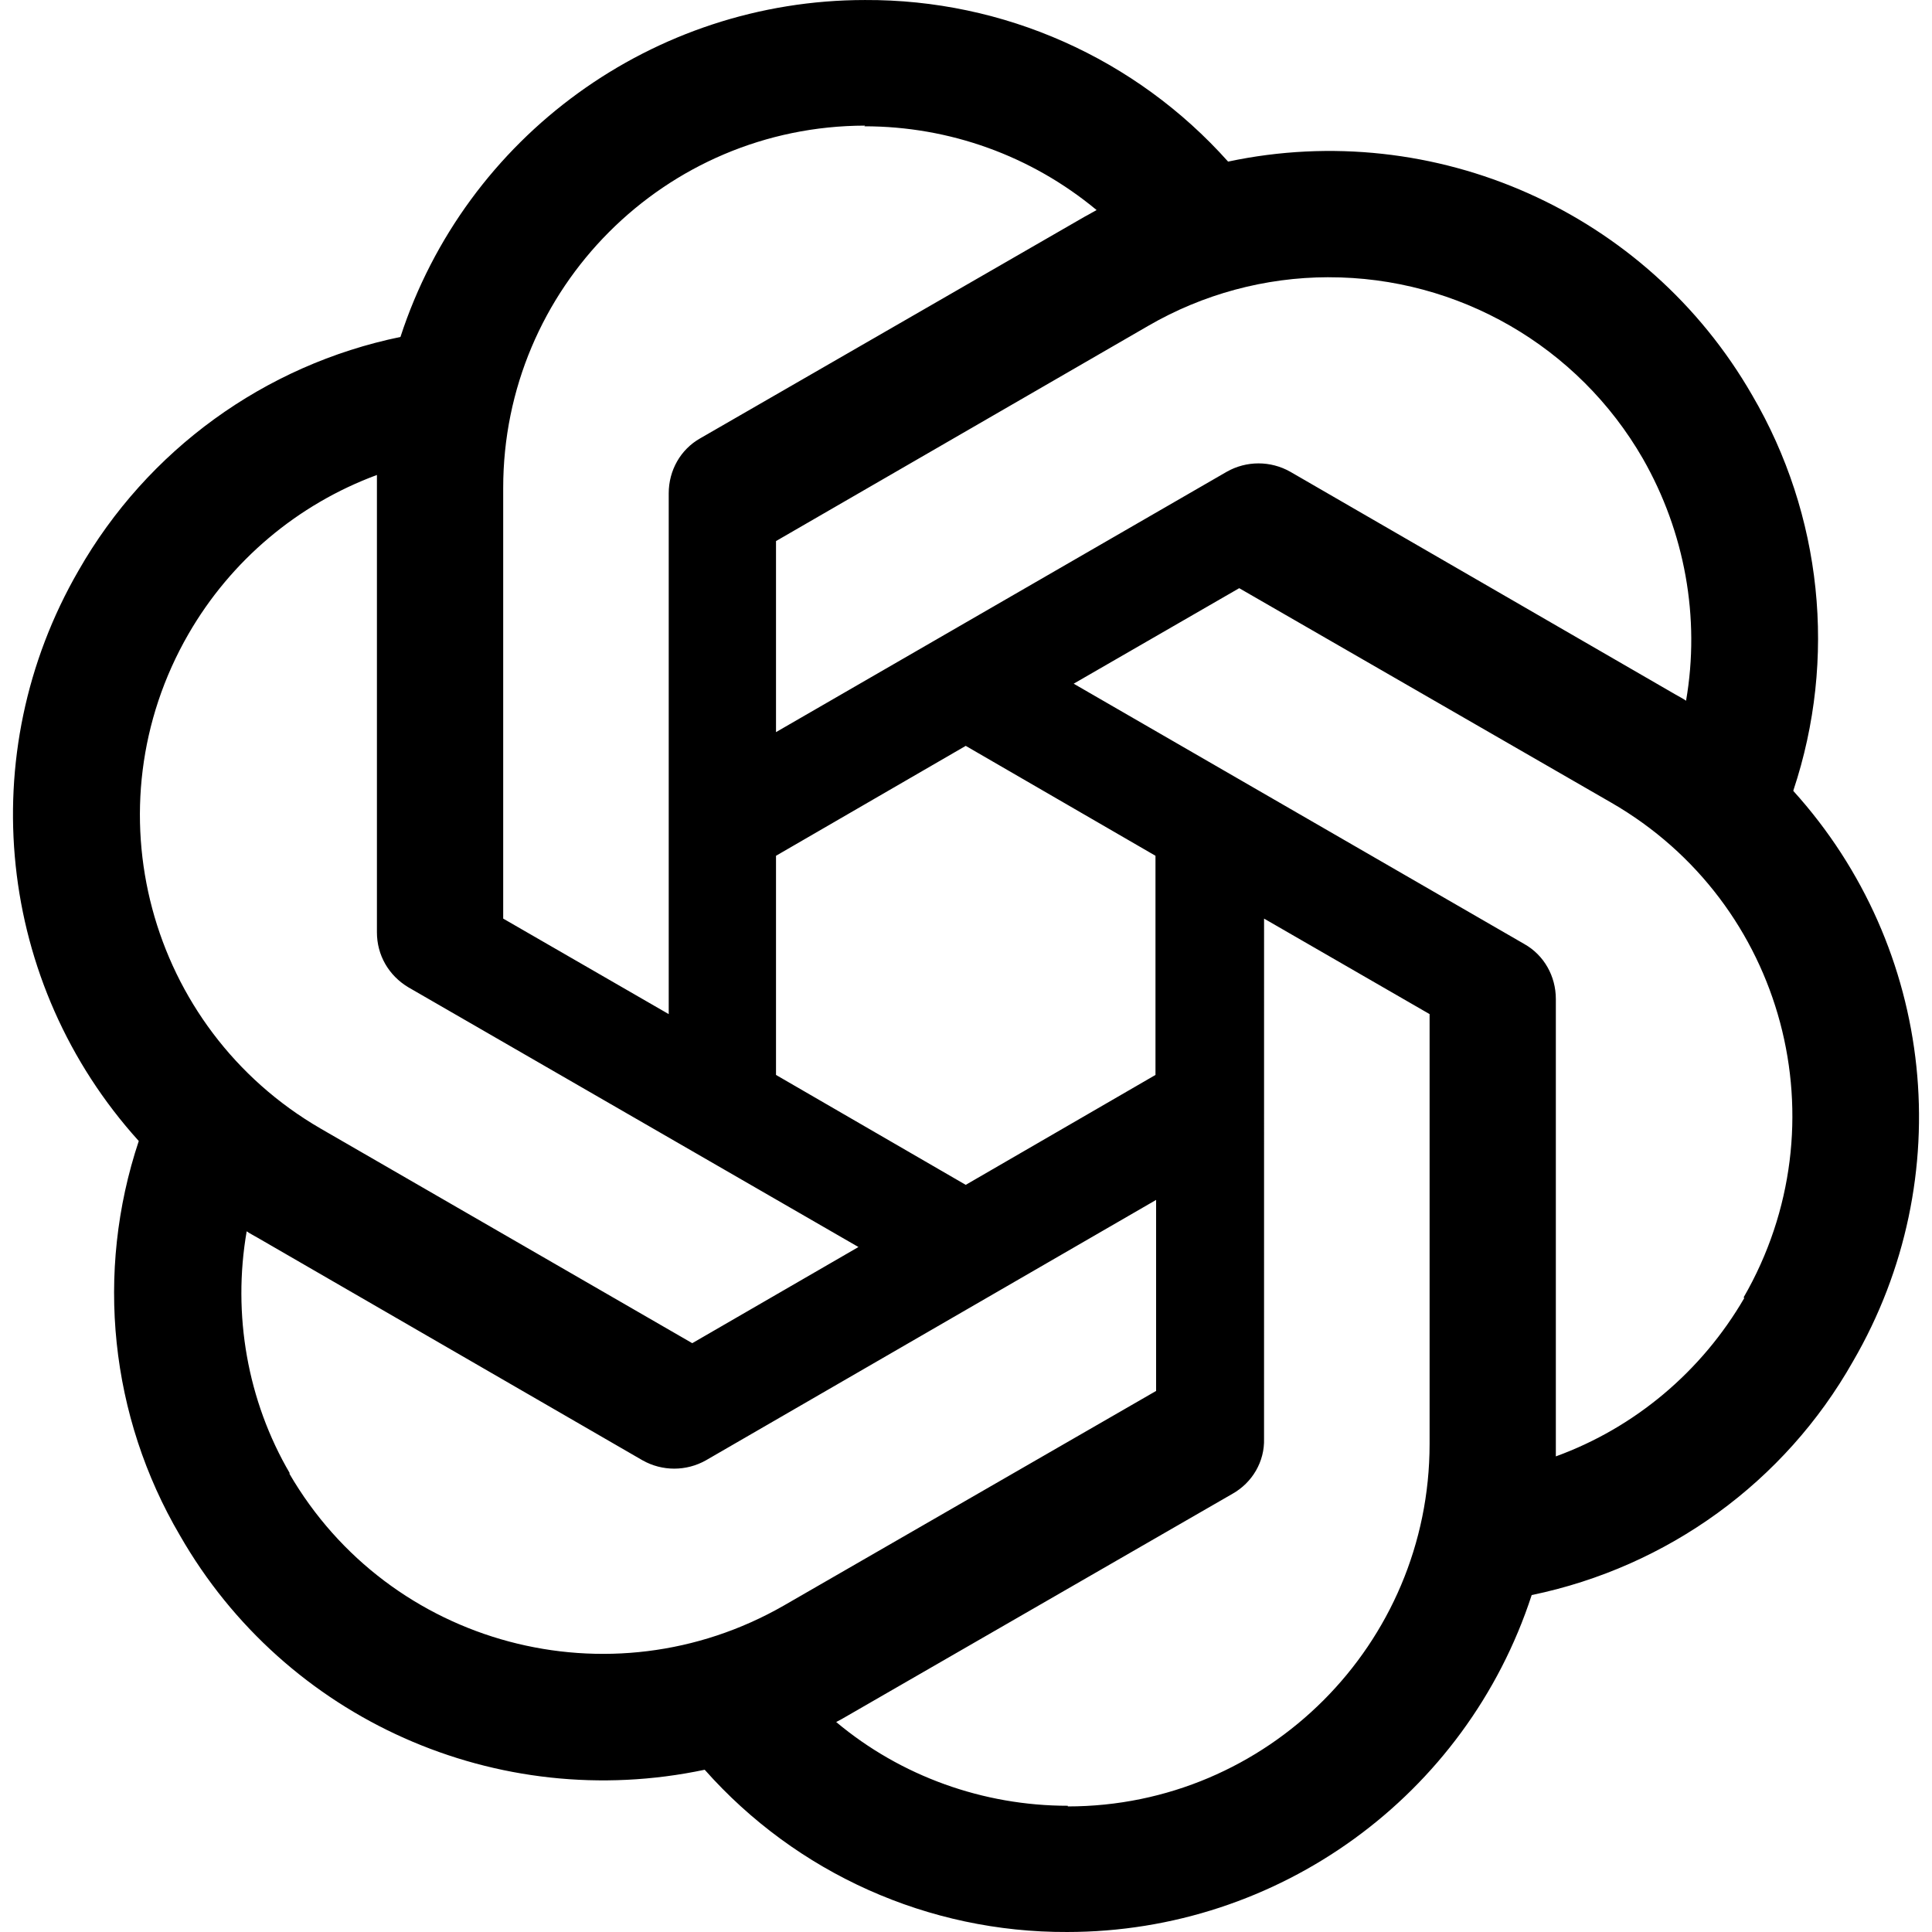
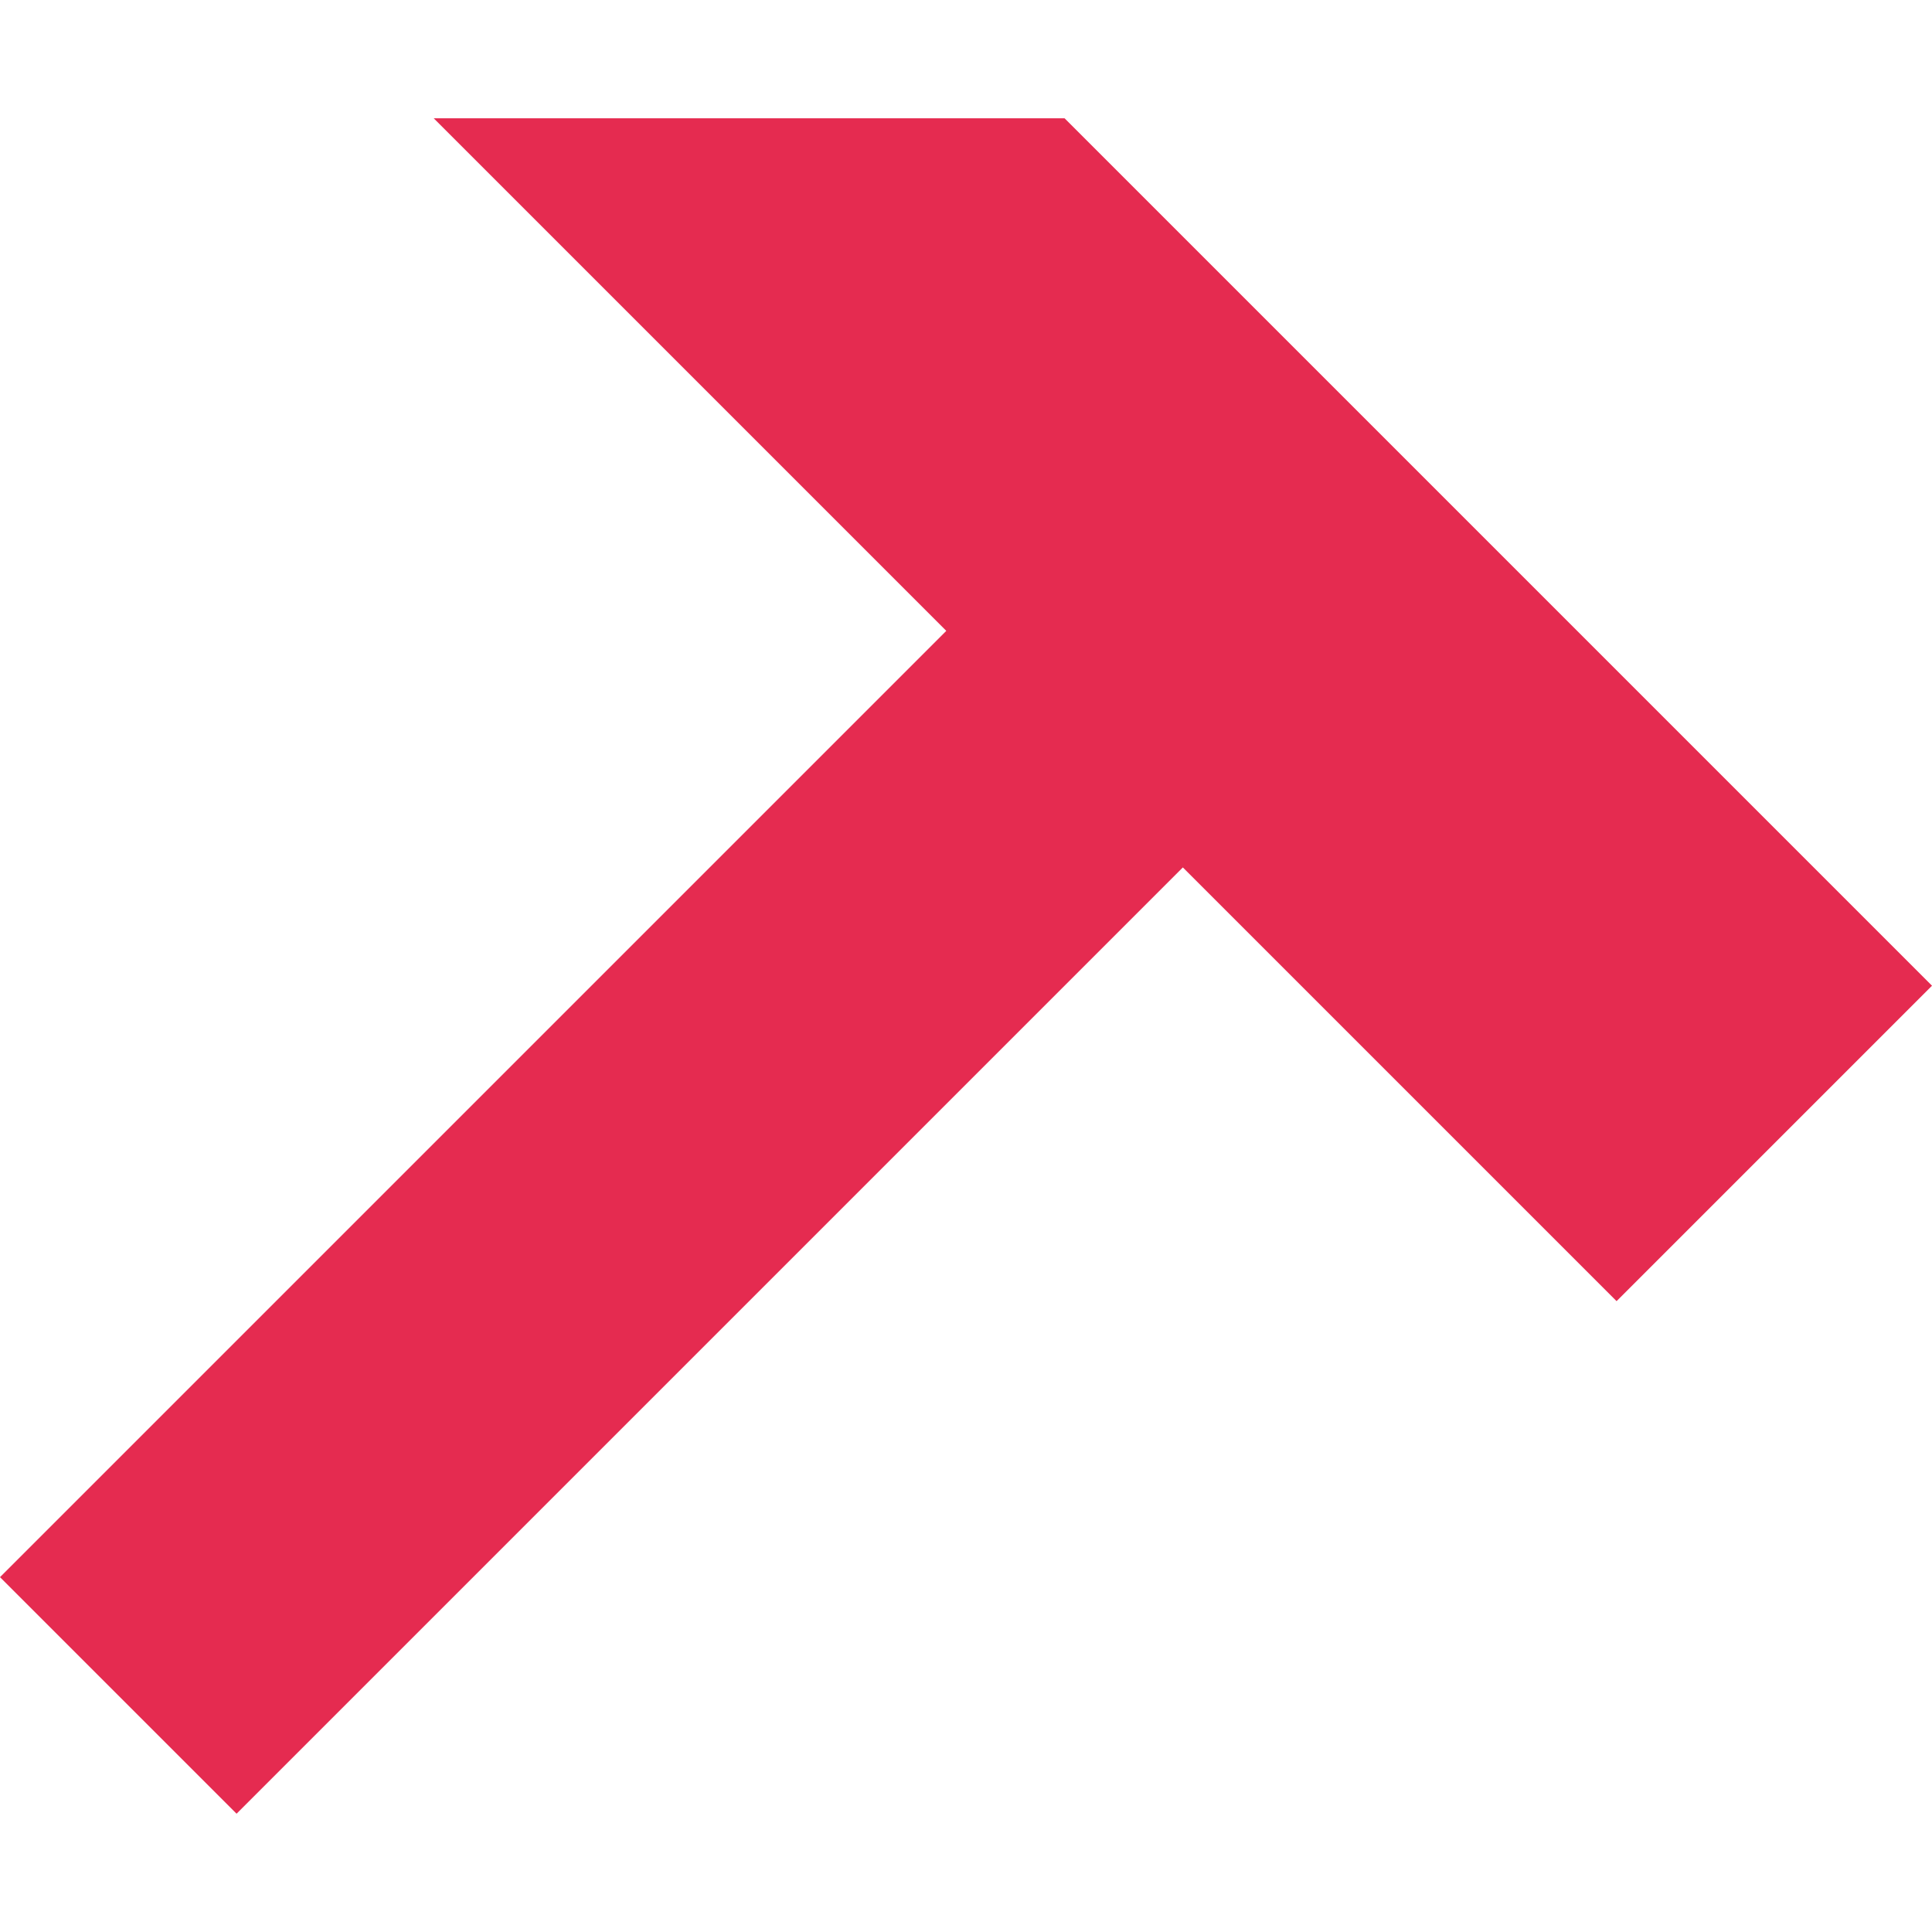
- <svg xmlns="http://www.w3.org/2000/svg" width="314.98" height="314.98" viewBox="0 0 83.339 83.338" version="1.1" id="svg4">
+ <svg xmlns="http://www.w3.org/2000/svg" width="519.724" height="519.724" viewBox="-100 -100 173.241 173.241" version="1.1" id="svg4">
  <defs id="defs8" />
-   <g id="g388">
-     <path d="m 37.312,2.9307499e-4 c -9.116,0 -17.215,5.87 -20.038,14.534 -5.861,1.208 -10.919,4.878 -13.885,10.075 -4.572,7.902 -3.528,17.836 2.597,24.609 -1.891,5.673 -1.242,11.881 1.778,17.018 4.544,7.93 13.687,11.994 22.634,10.103 3.963,4.473 9.659,7.023 15.635,6.999 9.116,0 17.215,-5.87 20.038,-14.534 5.87,-1.214 10.922,-4.883 13.857,-10.075 4.6,-7.902 3.556,-17.836 -2.568,-24.609 v -0.028 c 1.89,-5.673 1.242,-11.885 -1.778,-17.046 -4.545,-7.902 -13.689,-11.967 -22.607,-10.076 -3.981,-4.461 -9.684,-6.999 -15.663,-6.97 z m 0,5.419 -0.028,0.028 c 3.669,0 7.197,1.27 10.019,3.613 -0.113,0.056 -0.339,0.197 -0.508,0.282 l -16.594,9.567 c -0.847,0.48 -1.355,1.383 -1.355,2.371 v 22.464 l -7.14,-4.12 v -18.57 c -0.003,-8.625 6.981,-15.623 15.606,-15.636 z m 19.99,6.54 c 5.597,-0.011 10.773,2.974 13.566,7.825 1.806,3.161 2.483,6.858 1.862,10.442 -0.113,-0.085 -0.338,-0.197 -0.48,-0.282 l -16.594,-9.596 c -0.849,-0.48 -1.888,-0.48 -2.737,0 l -19.445,11.232 v -8.241 l 16.058,-9.285 c 2.361,-1.369 5.041,-2.092 7.77,-2.096 z m -41.043,8.53 v 19.727 c 0,0.988 0.508,1.863 1.355,2.371 l 19.416,11.204 -7.169,4.148 -16.03,-9.257 C 6.371,44.359 3.821,34.813 8.131,27.346 9.956,24.182 12.832,21.755 16.259,20.488 Z m 37.196,4.882 16.058,9.257 c 7.479,4.318 10.018,13.857 5.7,21.336 l 0.028,0.028 c -1.834,3.161 -4.713,5.588 -8.128,6.83 v -19.728 c 0,-0.988 -0.508,-1.891 -1.355,-2.37 l -19.444,-11.233 z m -11.797,6.802 8.185,4.741 v 9.454 l -8.185,4.741 -8.184,-4.741 v -9.454 z m 12.869,7.451 7.14,4.12 v 18.542 c 0,8.636 -6.999,15.635 -15.606,15.635 v -0.028 c -3.641,0 -7.197,-1.27 -9.991,-3.612 0.113,-0.056 0.367,-0.198 0.508,-0.283 l 16.594,-9.567 c 0.847,-0.48 1.383,-1.383 1.354,-2.371 z m -4.657,12.135 v 8.24 l -16.058,9.257 c -7.479,4.29 -17.018,1.75 -21.336,-5.701 h 0.028 c -1.834,-3.133 -2.484,-6.858 -1.863,-10.442 0.113,0.085 0.339,0.197 0.48,0.282 l 16.594,9.596 c 0.849,0.48 1.888,0.48 2.737,0 z" id="path2" style="fill:#000000;" />
-   </g>
+   <polygon style="fill:#e52b50" transform="rotate(45,-10.93152,-41.89325)" points="-15,80 -15,-40 -80,-40 -40,-80 70,-80 70,-40 15,-40 15,80 " id="polygon2" />
</svg>
